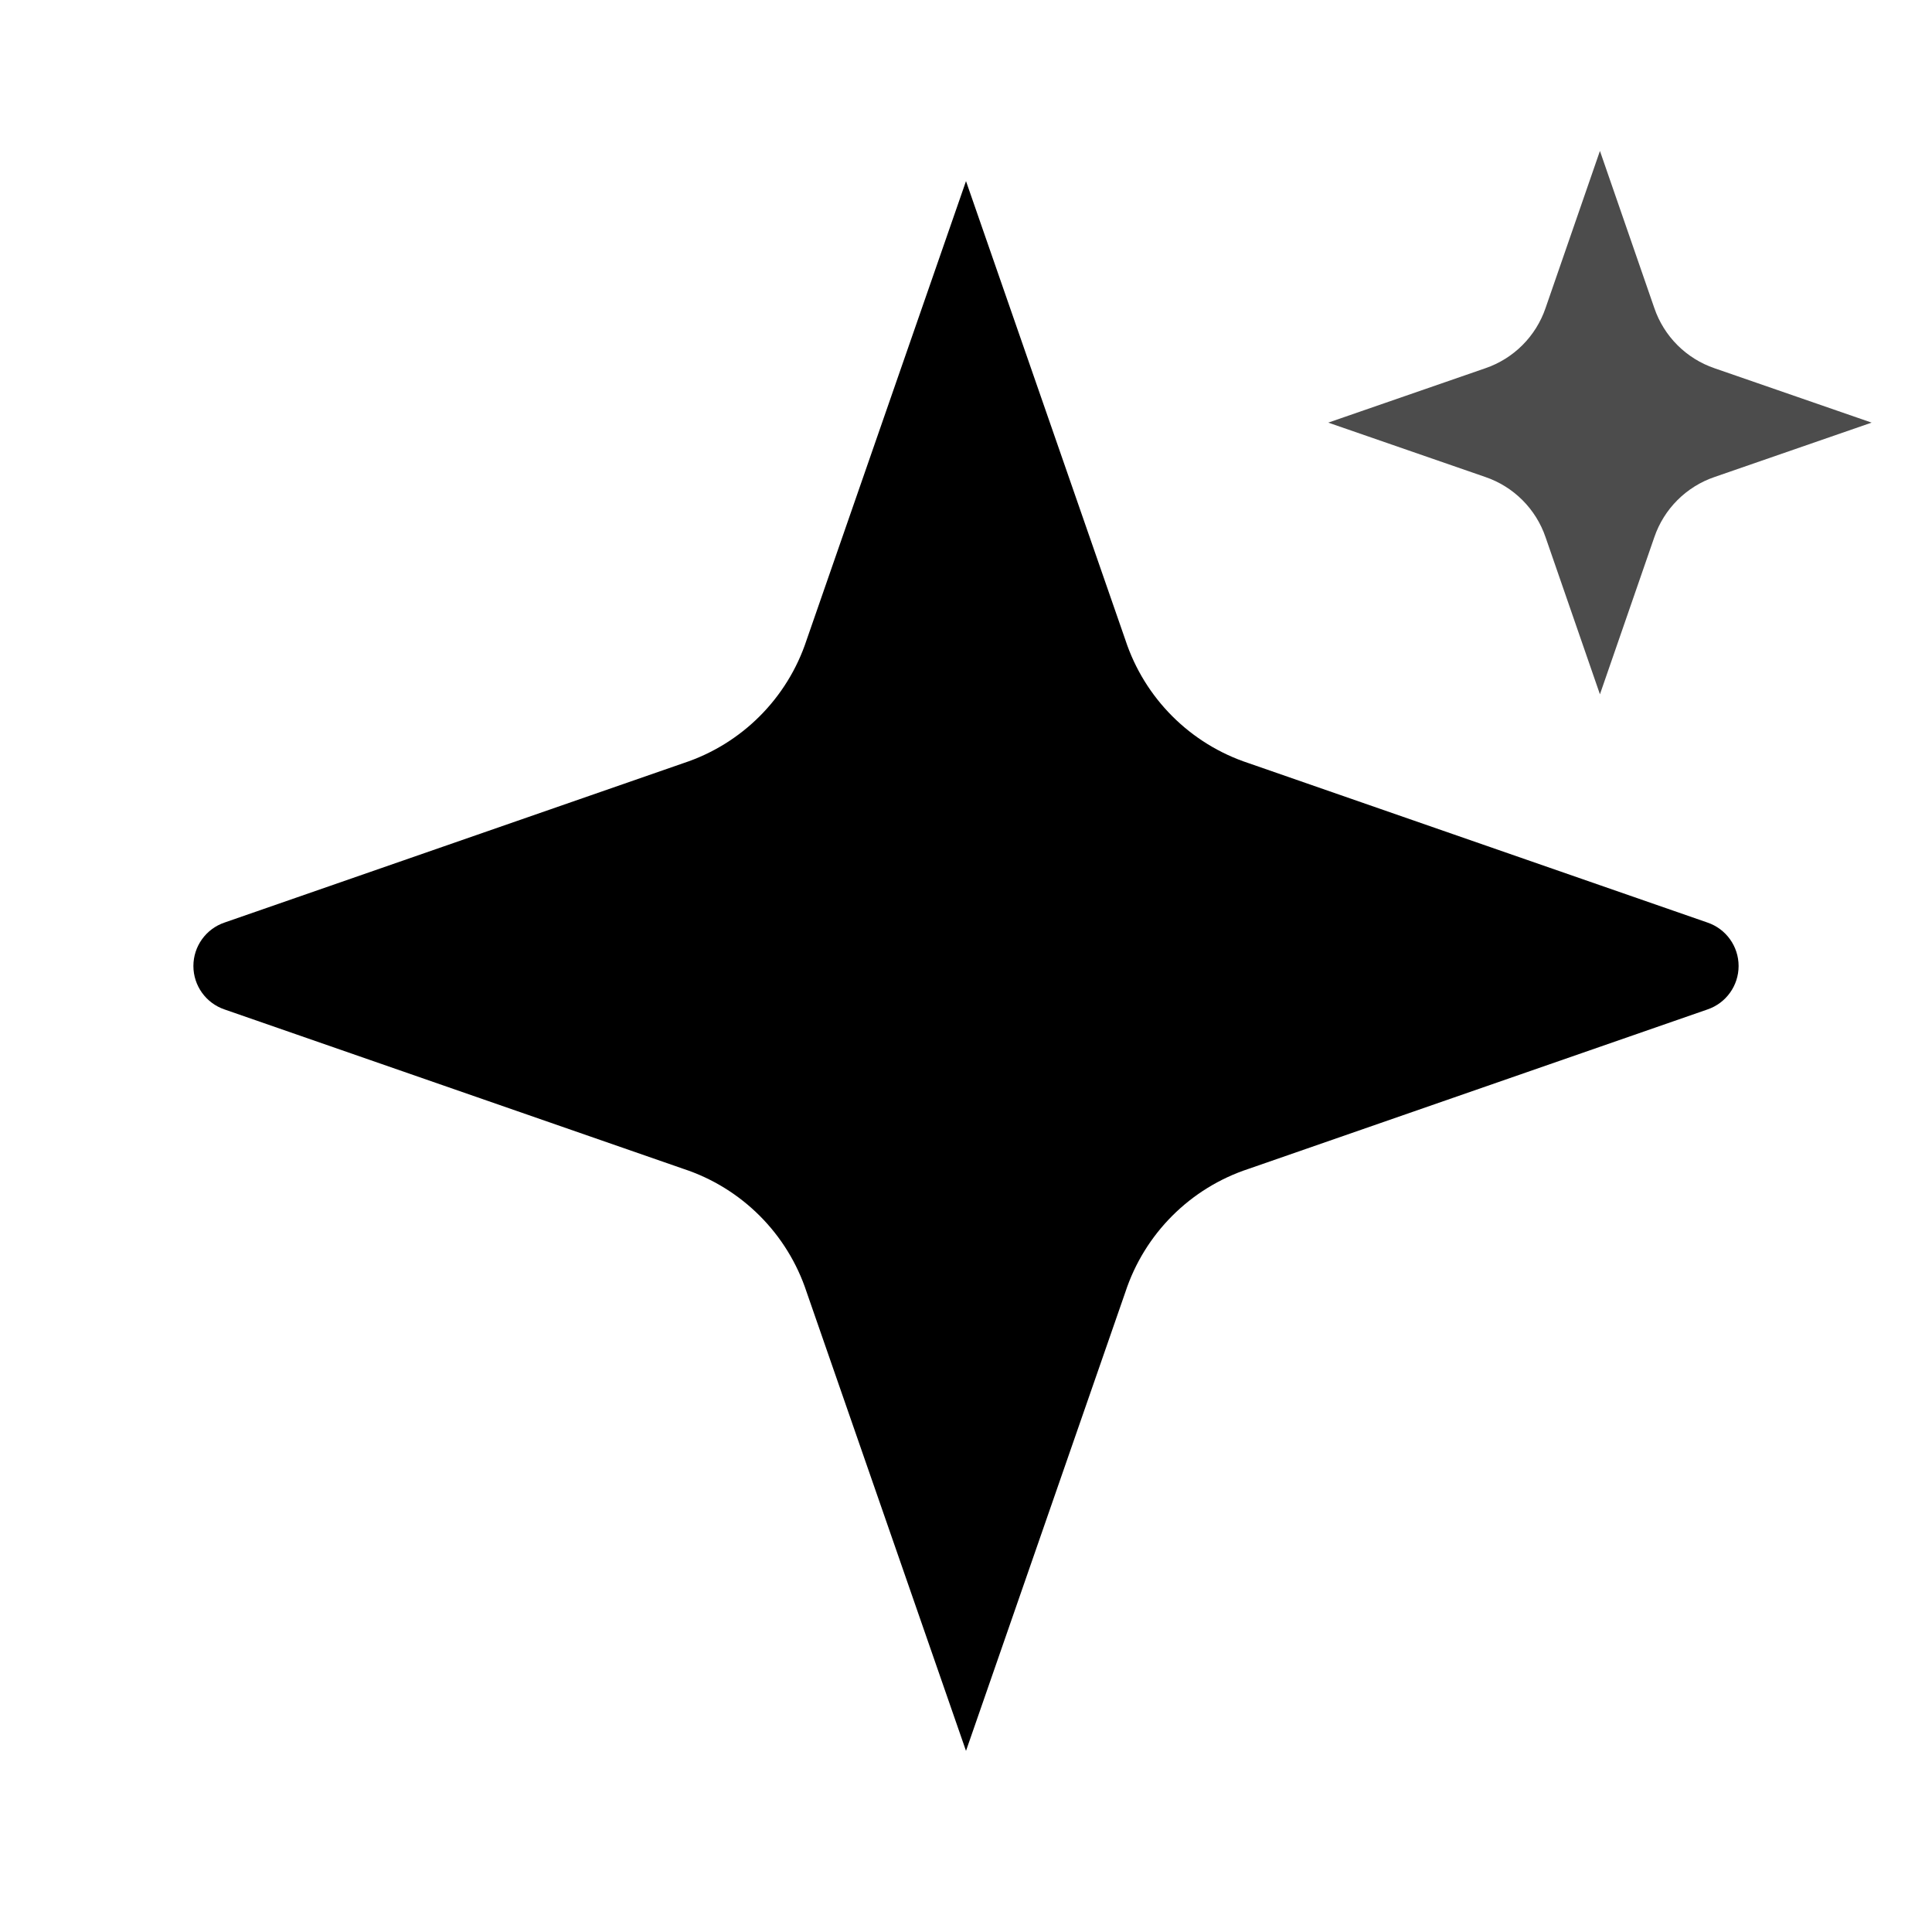
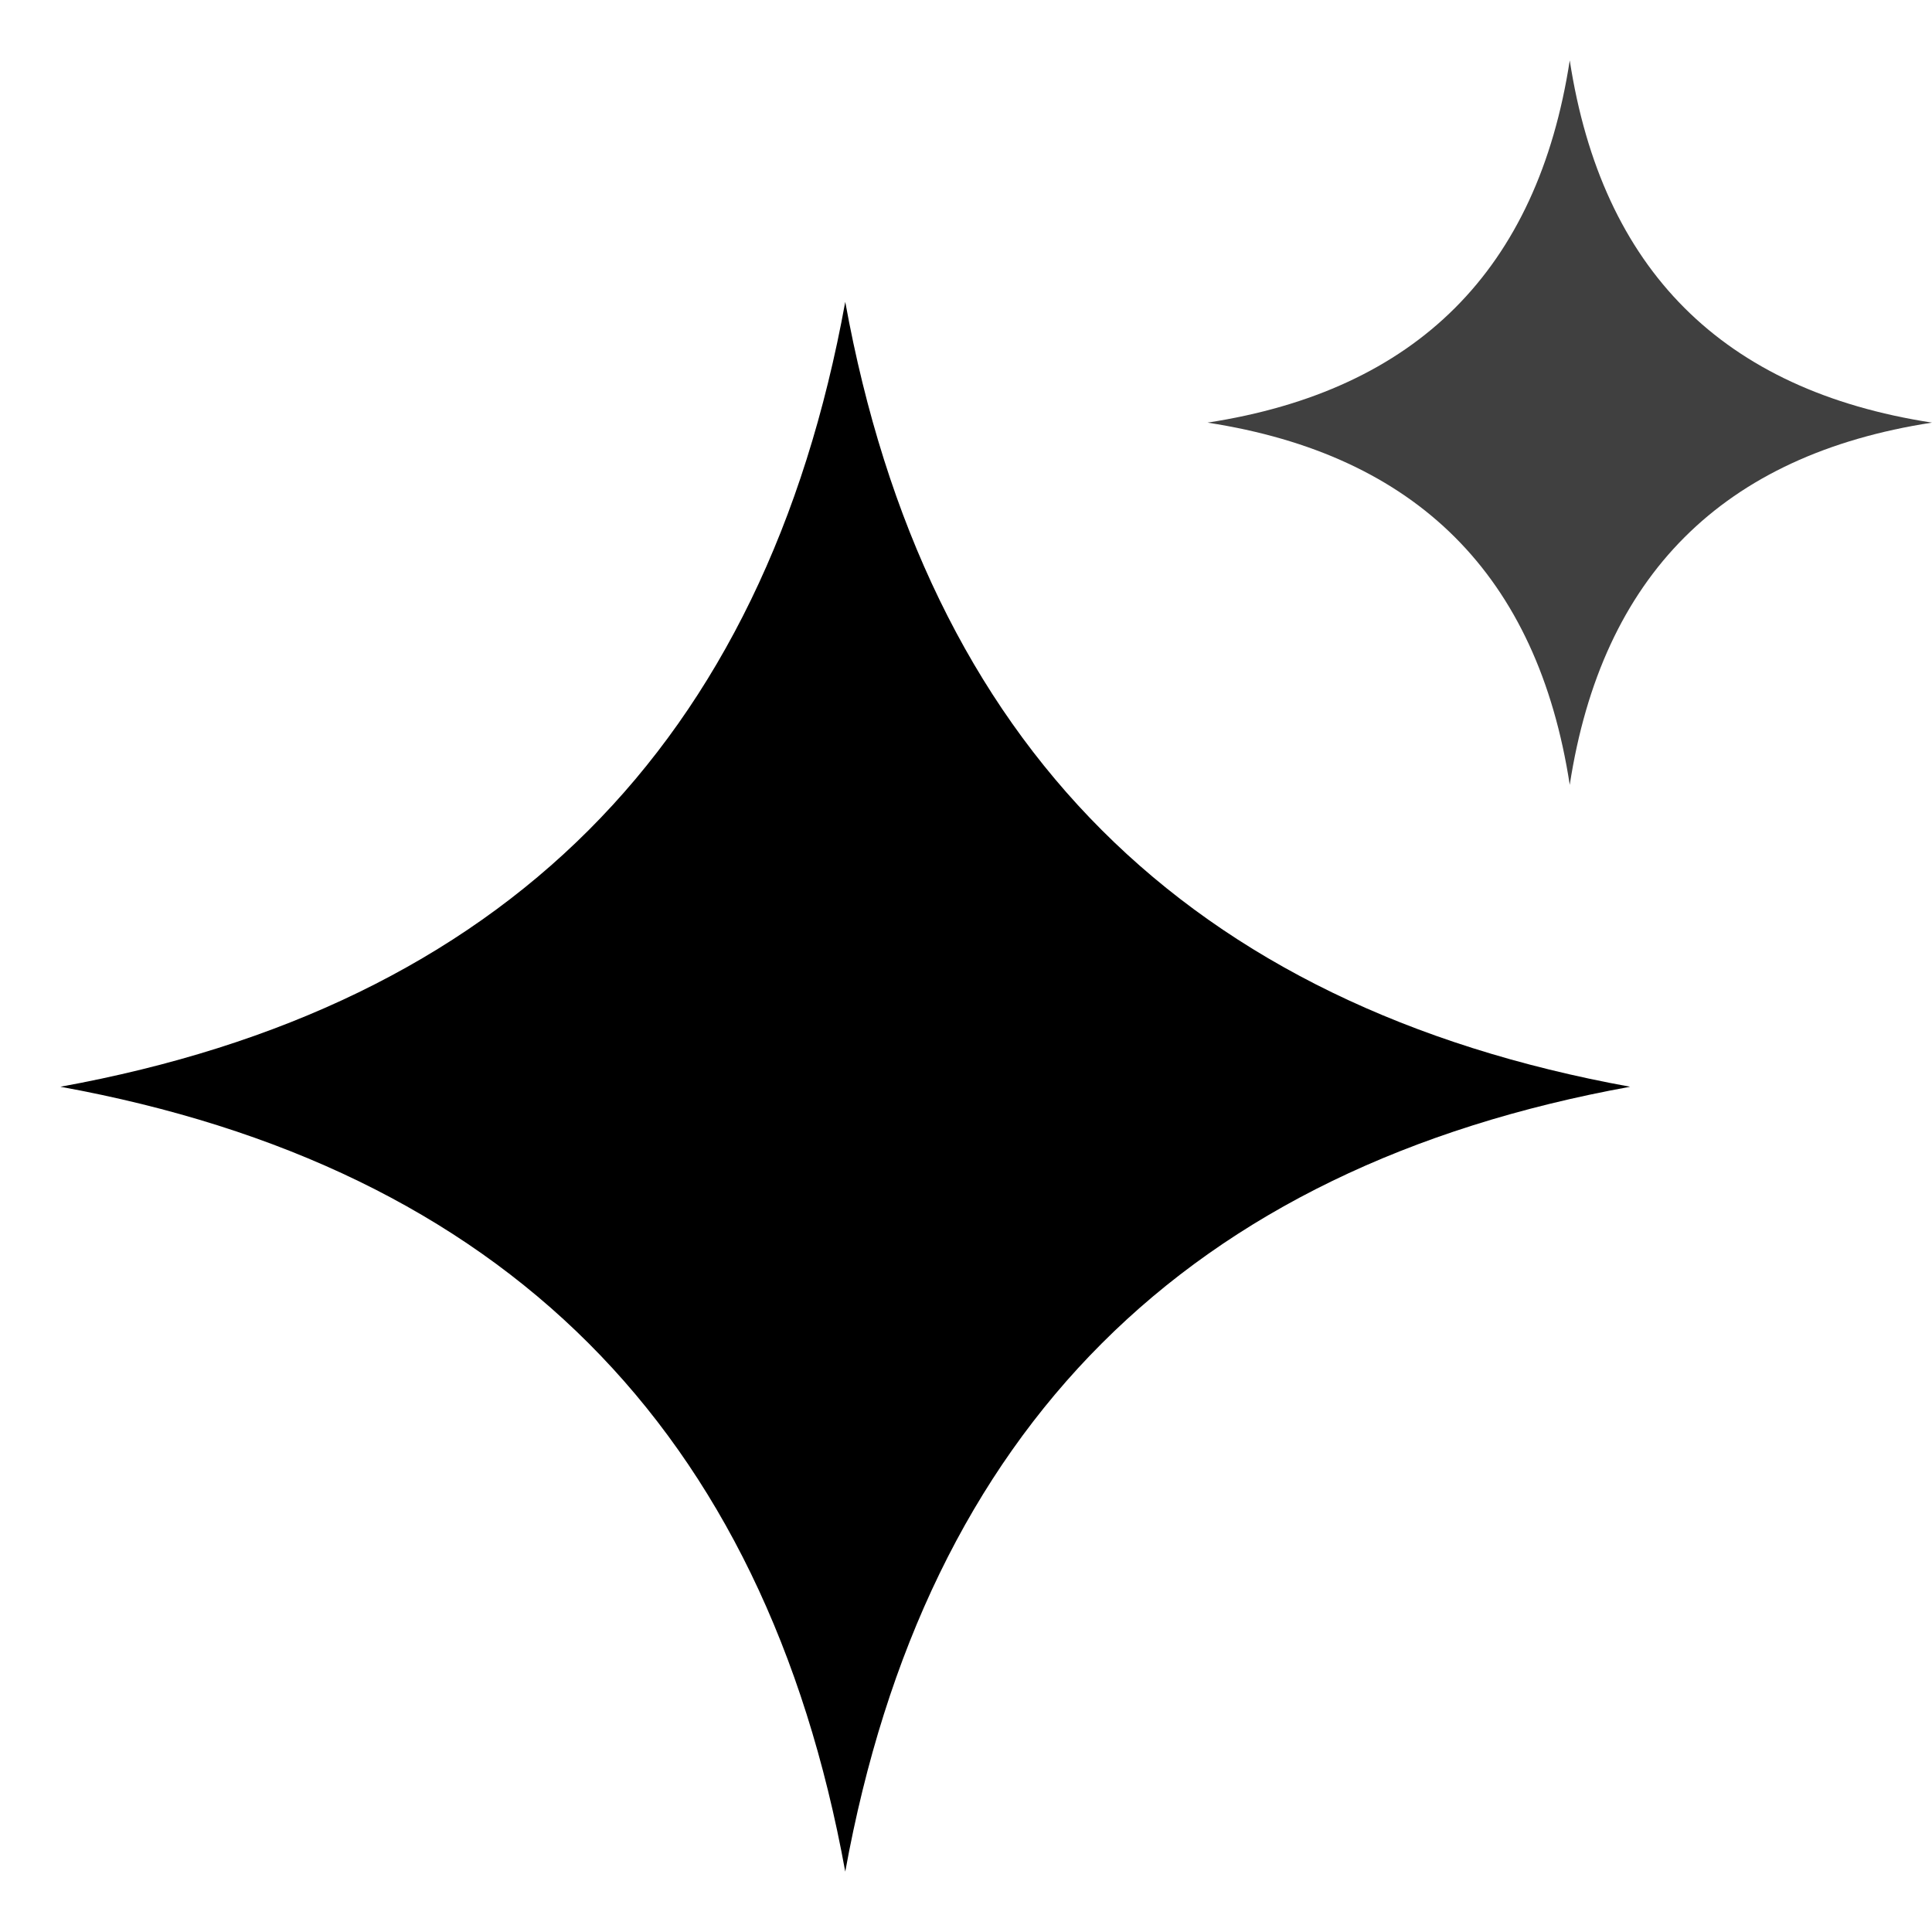
<svg xmlns="http://www.w3.org/2000/svg" width="16" height="16" viewBox="0 0 16 16" fill="none" aria-hidden="true">
-   <path d="M8 1.5 9.32 5.3a1.6 1.6 0 0 0 1.02 1.02L14.14 7.64a.38.38 0 0 1 0 .72L10.34 9.68a1.6 1.6 0 0 0-1.02 1.02L8 14.5 6.68 10.7a1.6 1.6 0 0 0-1.02-1.02L1.86 8.36a.38.38 0 0 1 0-.72L5.66 6.32A1.6 1.6 0 0 0 6.68 5.3L8 1.5Z" fill="currentColor" />
-   <path d="M13.25 1.25 13.7 2.55a.8.8 0 0 0 .5.5l1.3.45-1.3.45a.8.8 0 0 0-.5.5l-.45 1.3-.45-1.3a.8.8 0 0 0-.5-.5L11 3.5l1.3-.45a.8.8 0 0 0 .5-.5l.45-1.3Z" fill="currentColor" opacity="0.7" />
+   <path d="M7 2.5Q8 8 13.5 9Q8 10 7 15.5Q6 10 0.5 9Q6 8 7 2.5Z" fill="currentColor" />
+   <path d="M13 0.5Q13.4 3.1 16 3.5Q13.4 3.9 13 6.5Q12.6 3.9 10 3.5Q12.6 3.1 13 0.5Z" fill="currentColor" opacity="0.75" />
</svg>
